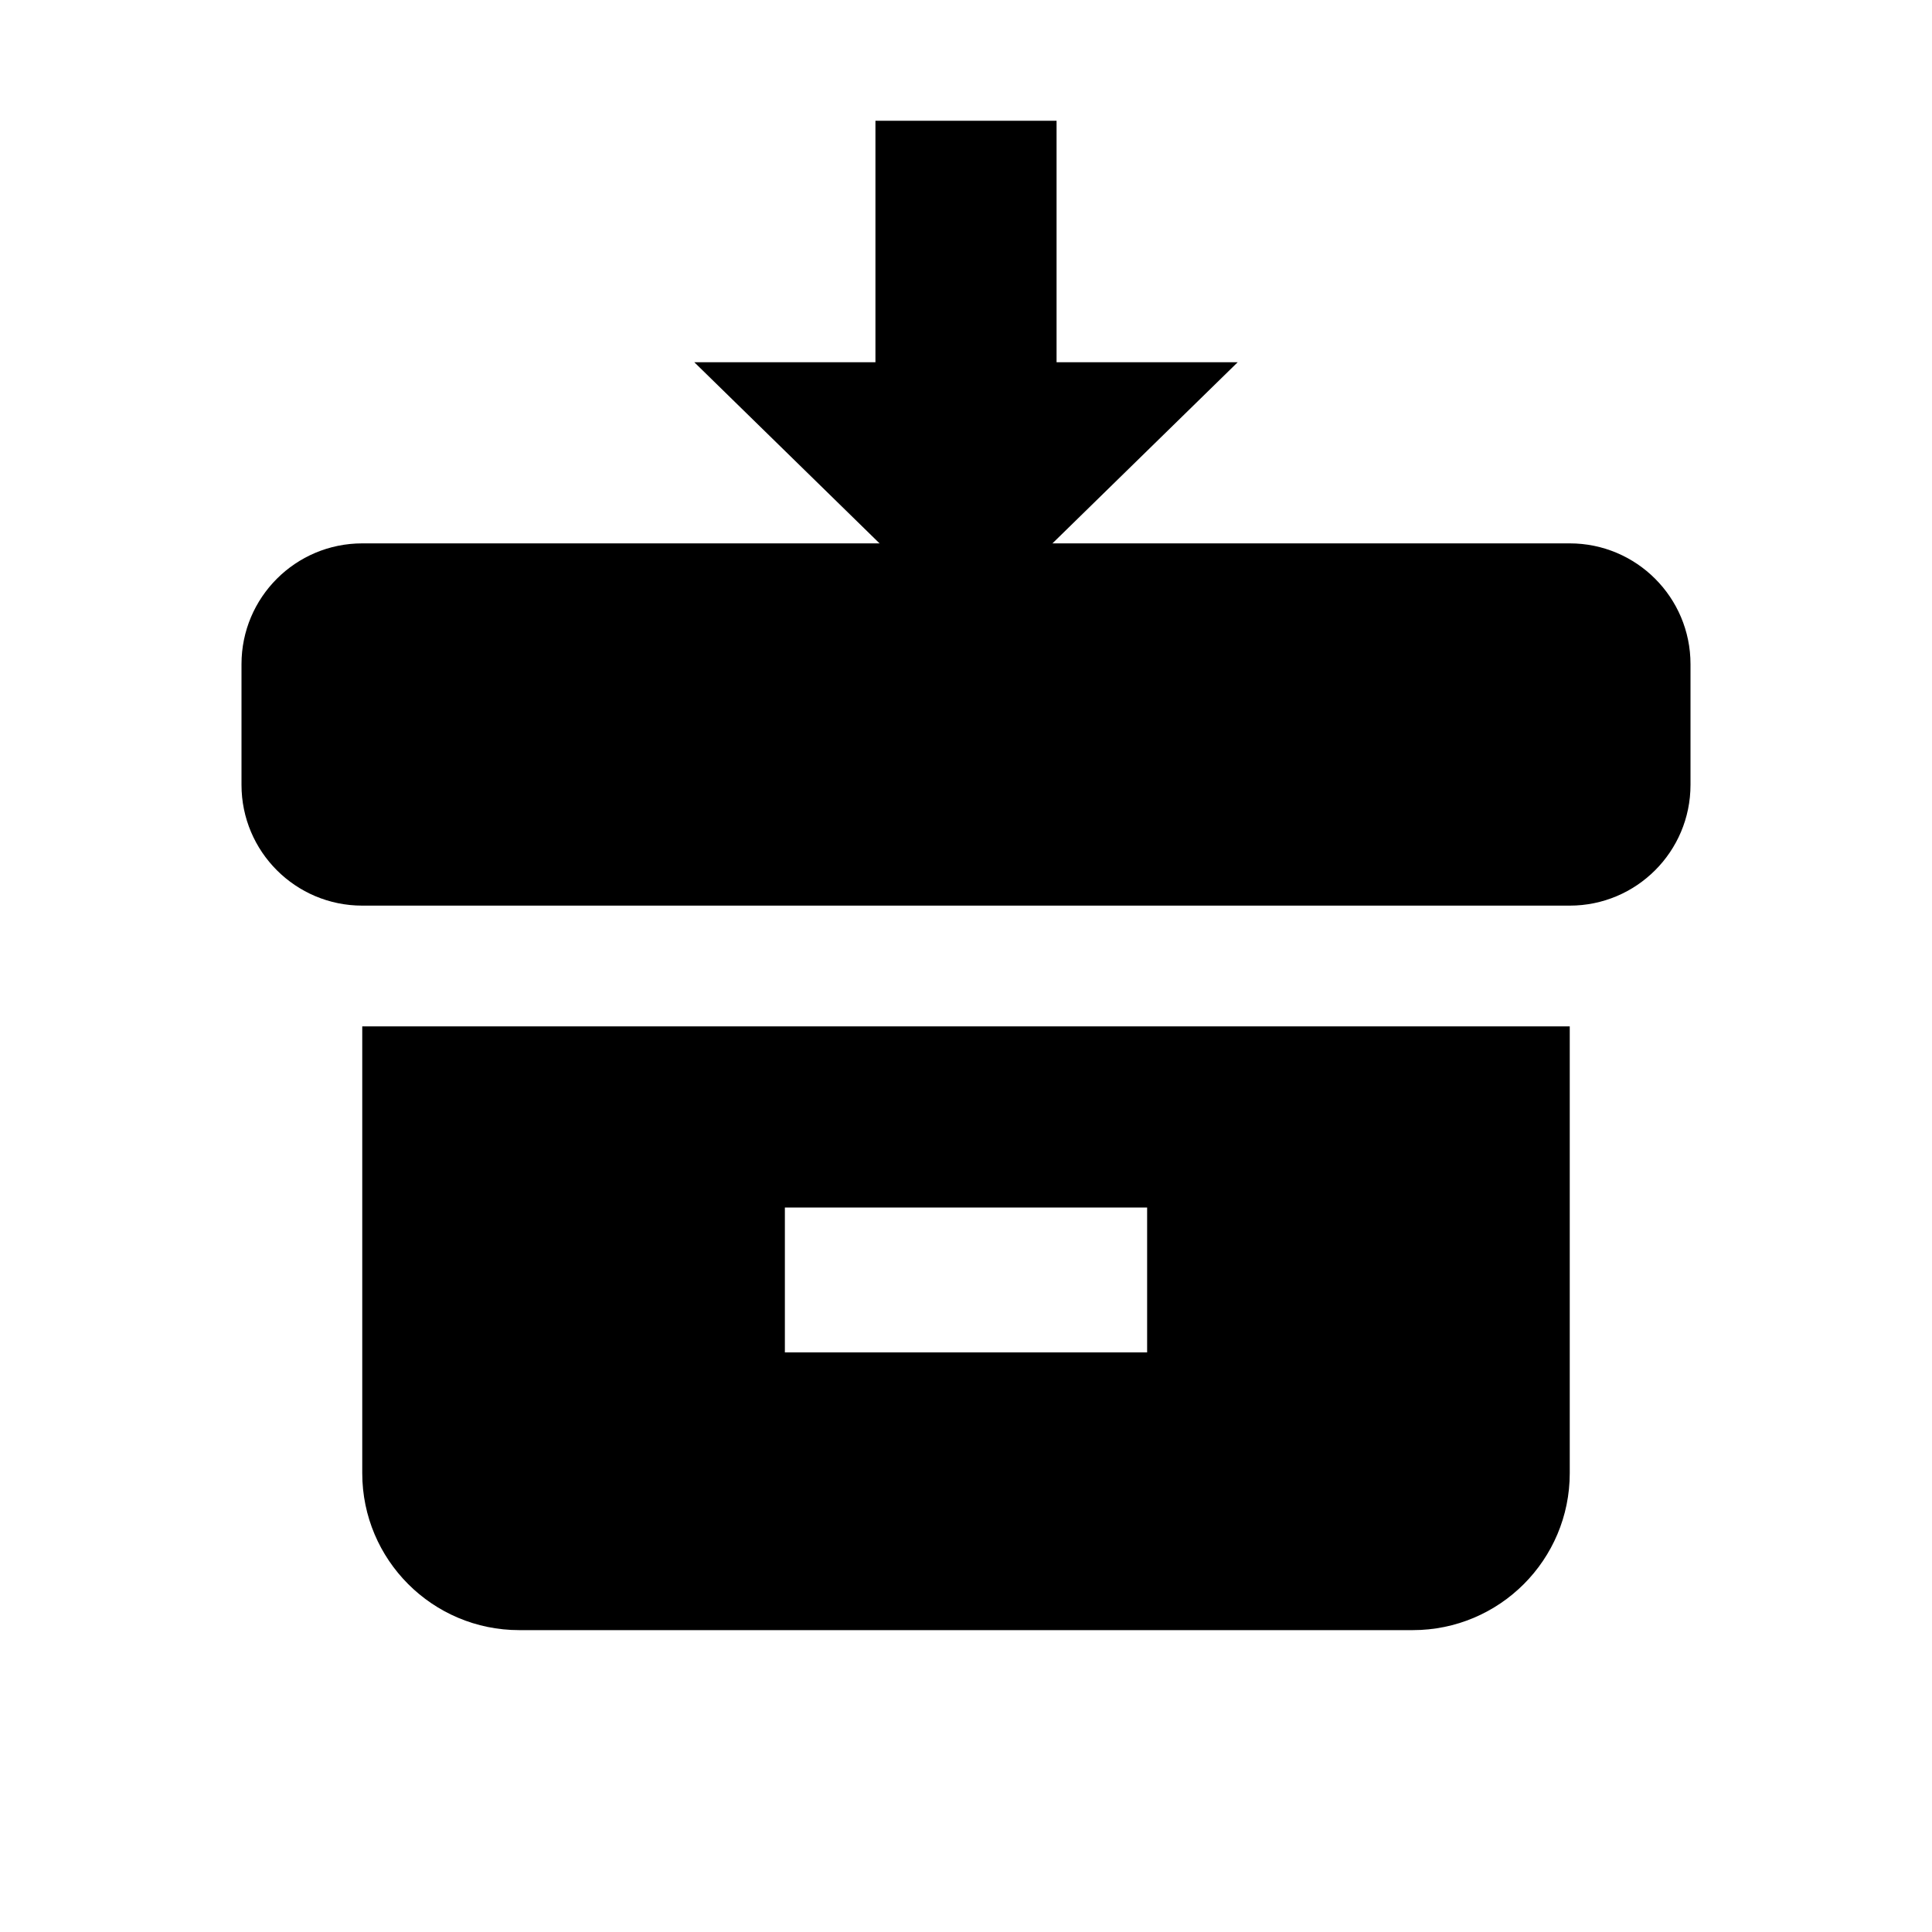
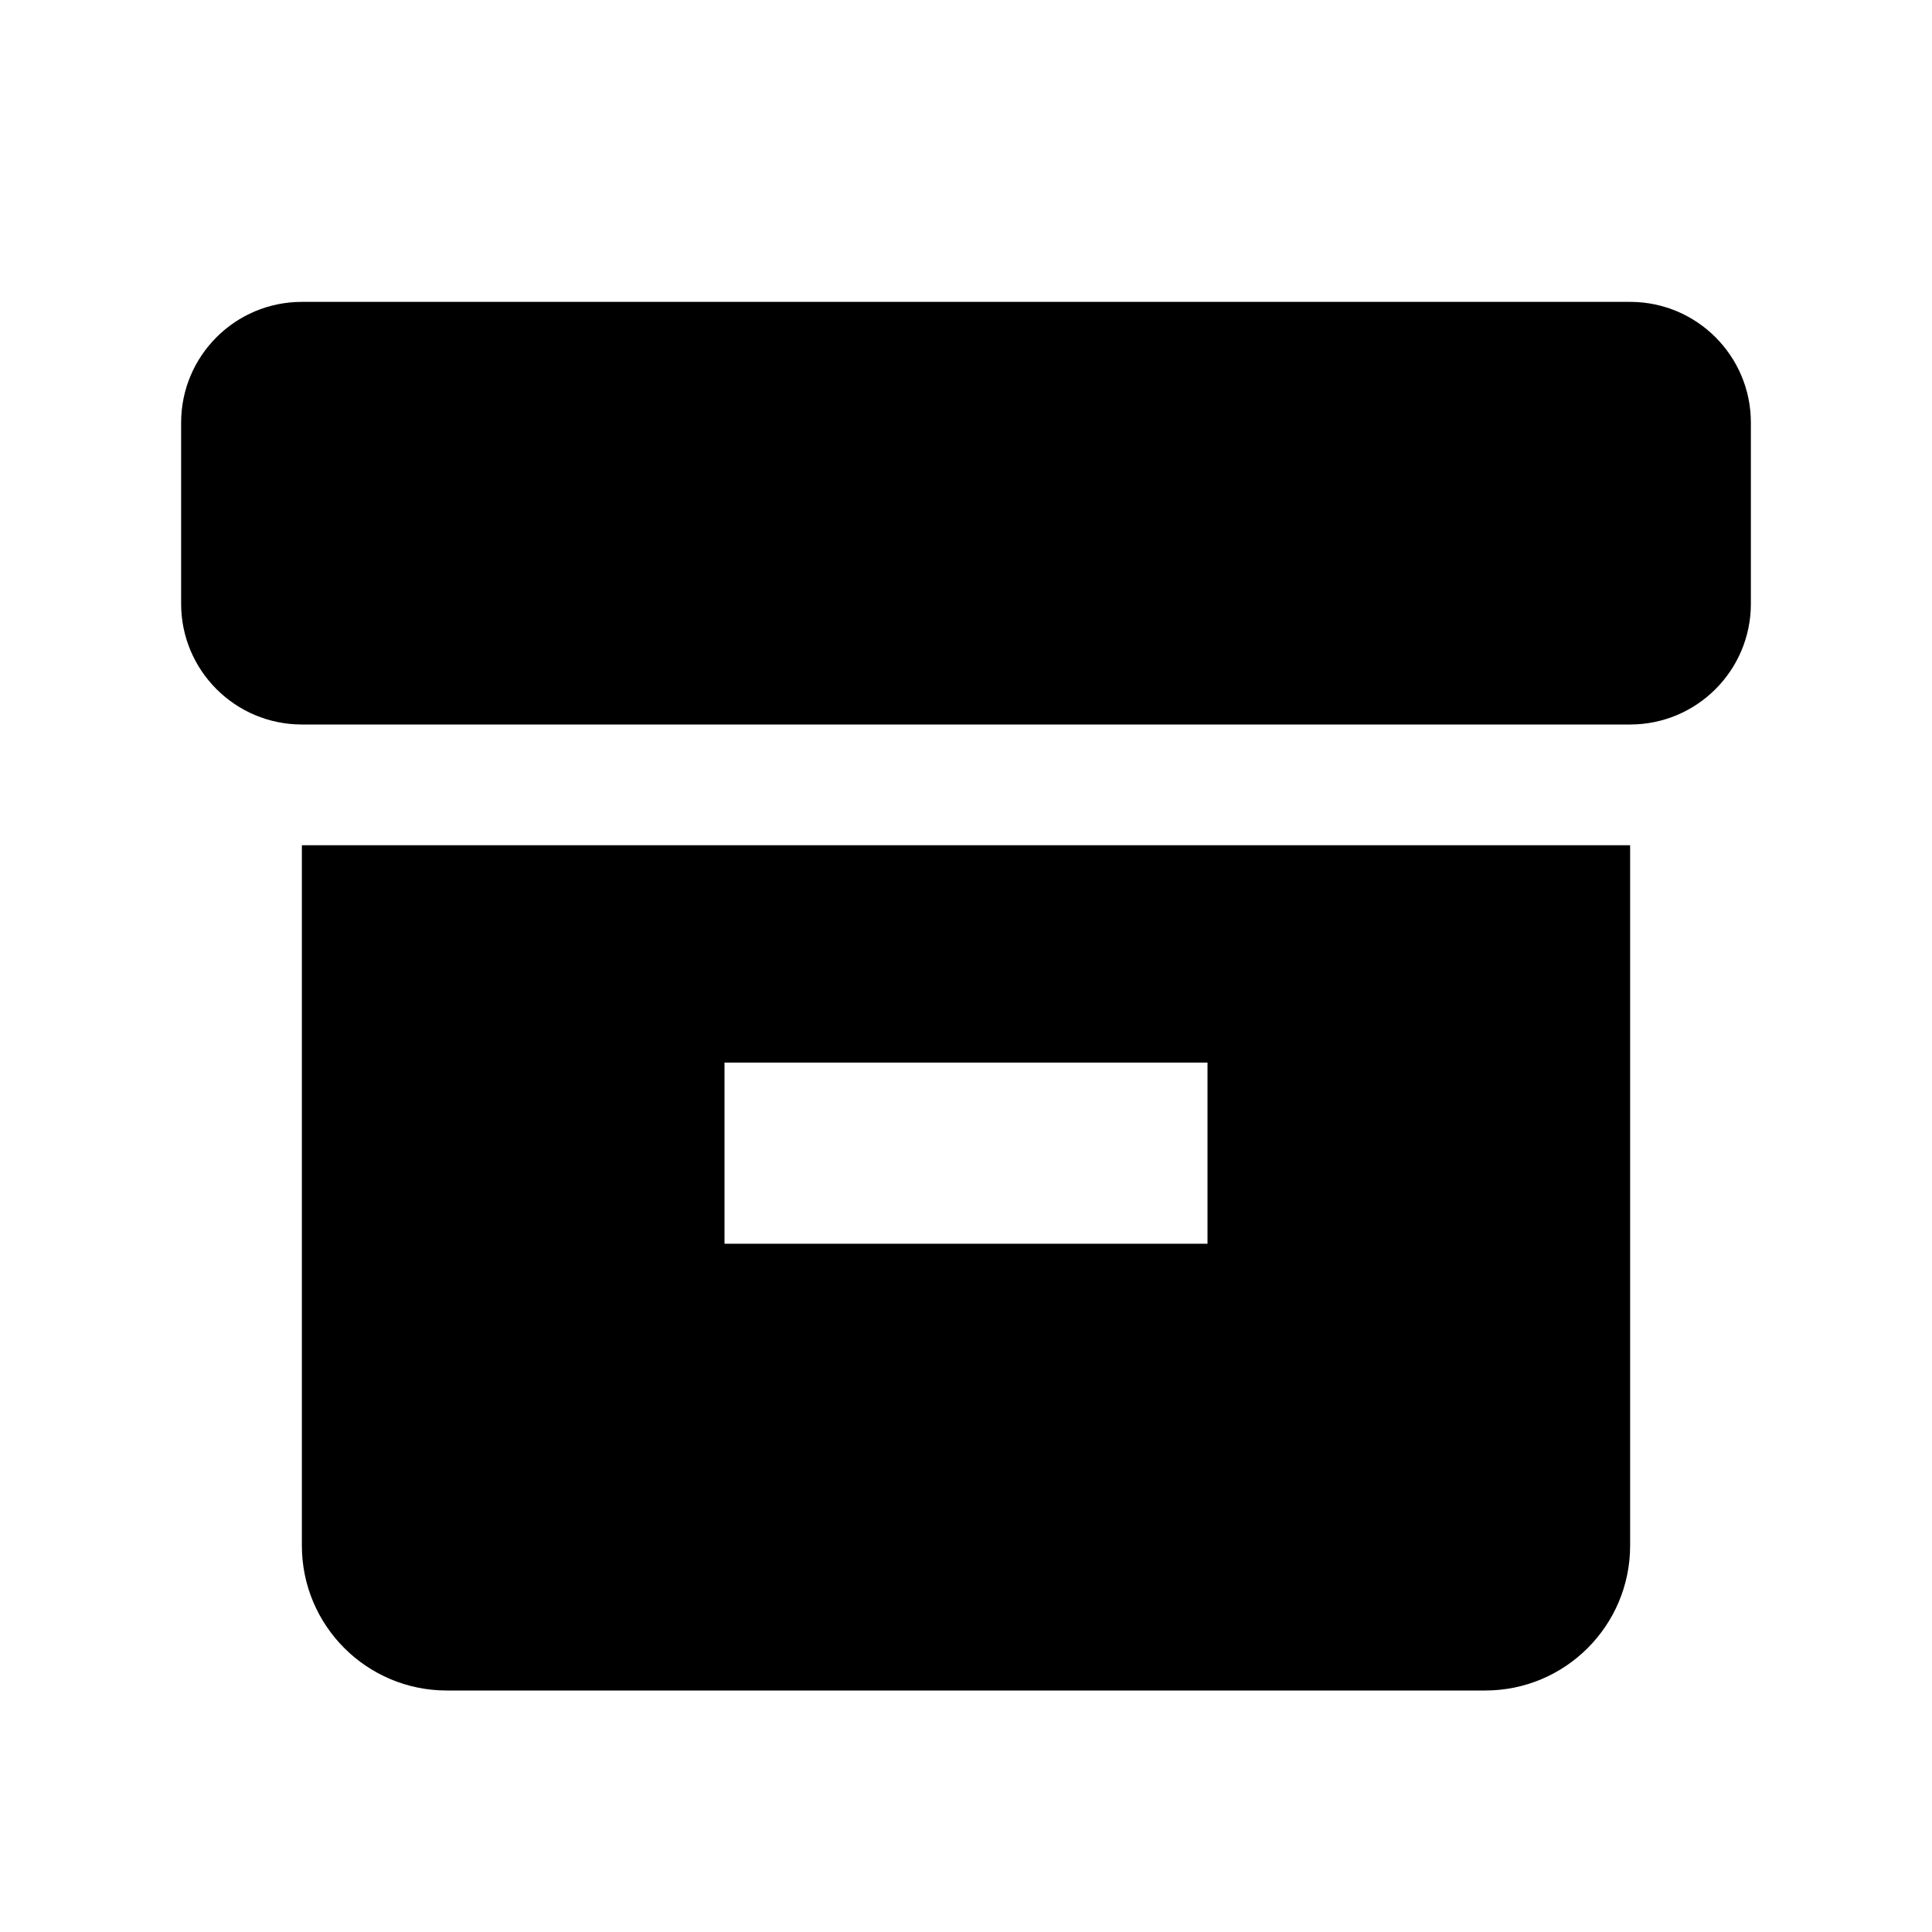
<svg xmlns="http://www.w3.org/2000/svg" viewBox="0 0 16 16" width="16" height="16" fill="currentColor">
-   <rect x="2" y="4.5" width="12" height="3" rx="1" />
-   <path fill-rule="evenodd" d="M3 8.5h10v3.7a1.3 1.3 0 0 1-1.3 1.3H4.3A1.3 1.3 0 0 1 3 12.2zM6.5 10h3v1.2h-3z" />
-   <path d="M7.25 1h1.5v2h1.5L8 5.2 5.75 3h1.5z" />
+   <rect x="1.5" y="2.5" width="13" height="3.5" rx="1" />
+   <path fill-rule="evenodd" d="M2.5 7h11v5.8a1.2 1.2 0 0 1-1.2 1.2H3.7a1.2 1.2 0 0 1-1.2-1.2zM6 8.8h4v1.5H6z" />
</svg>
